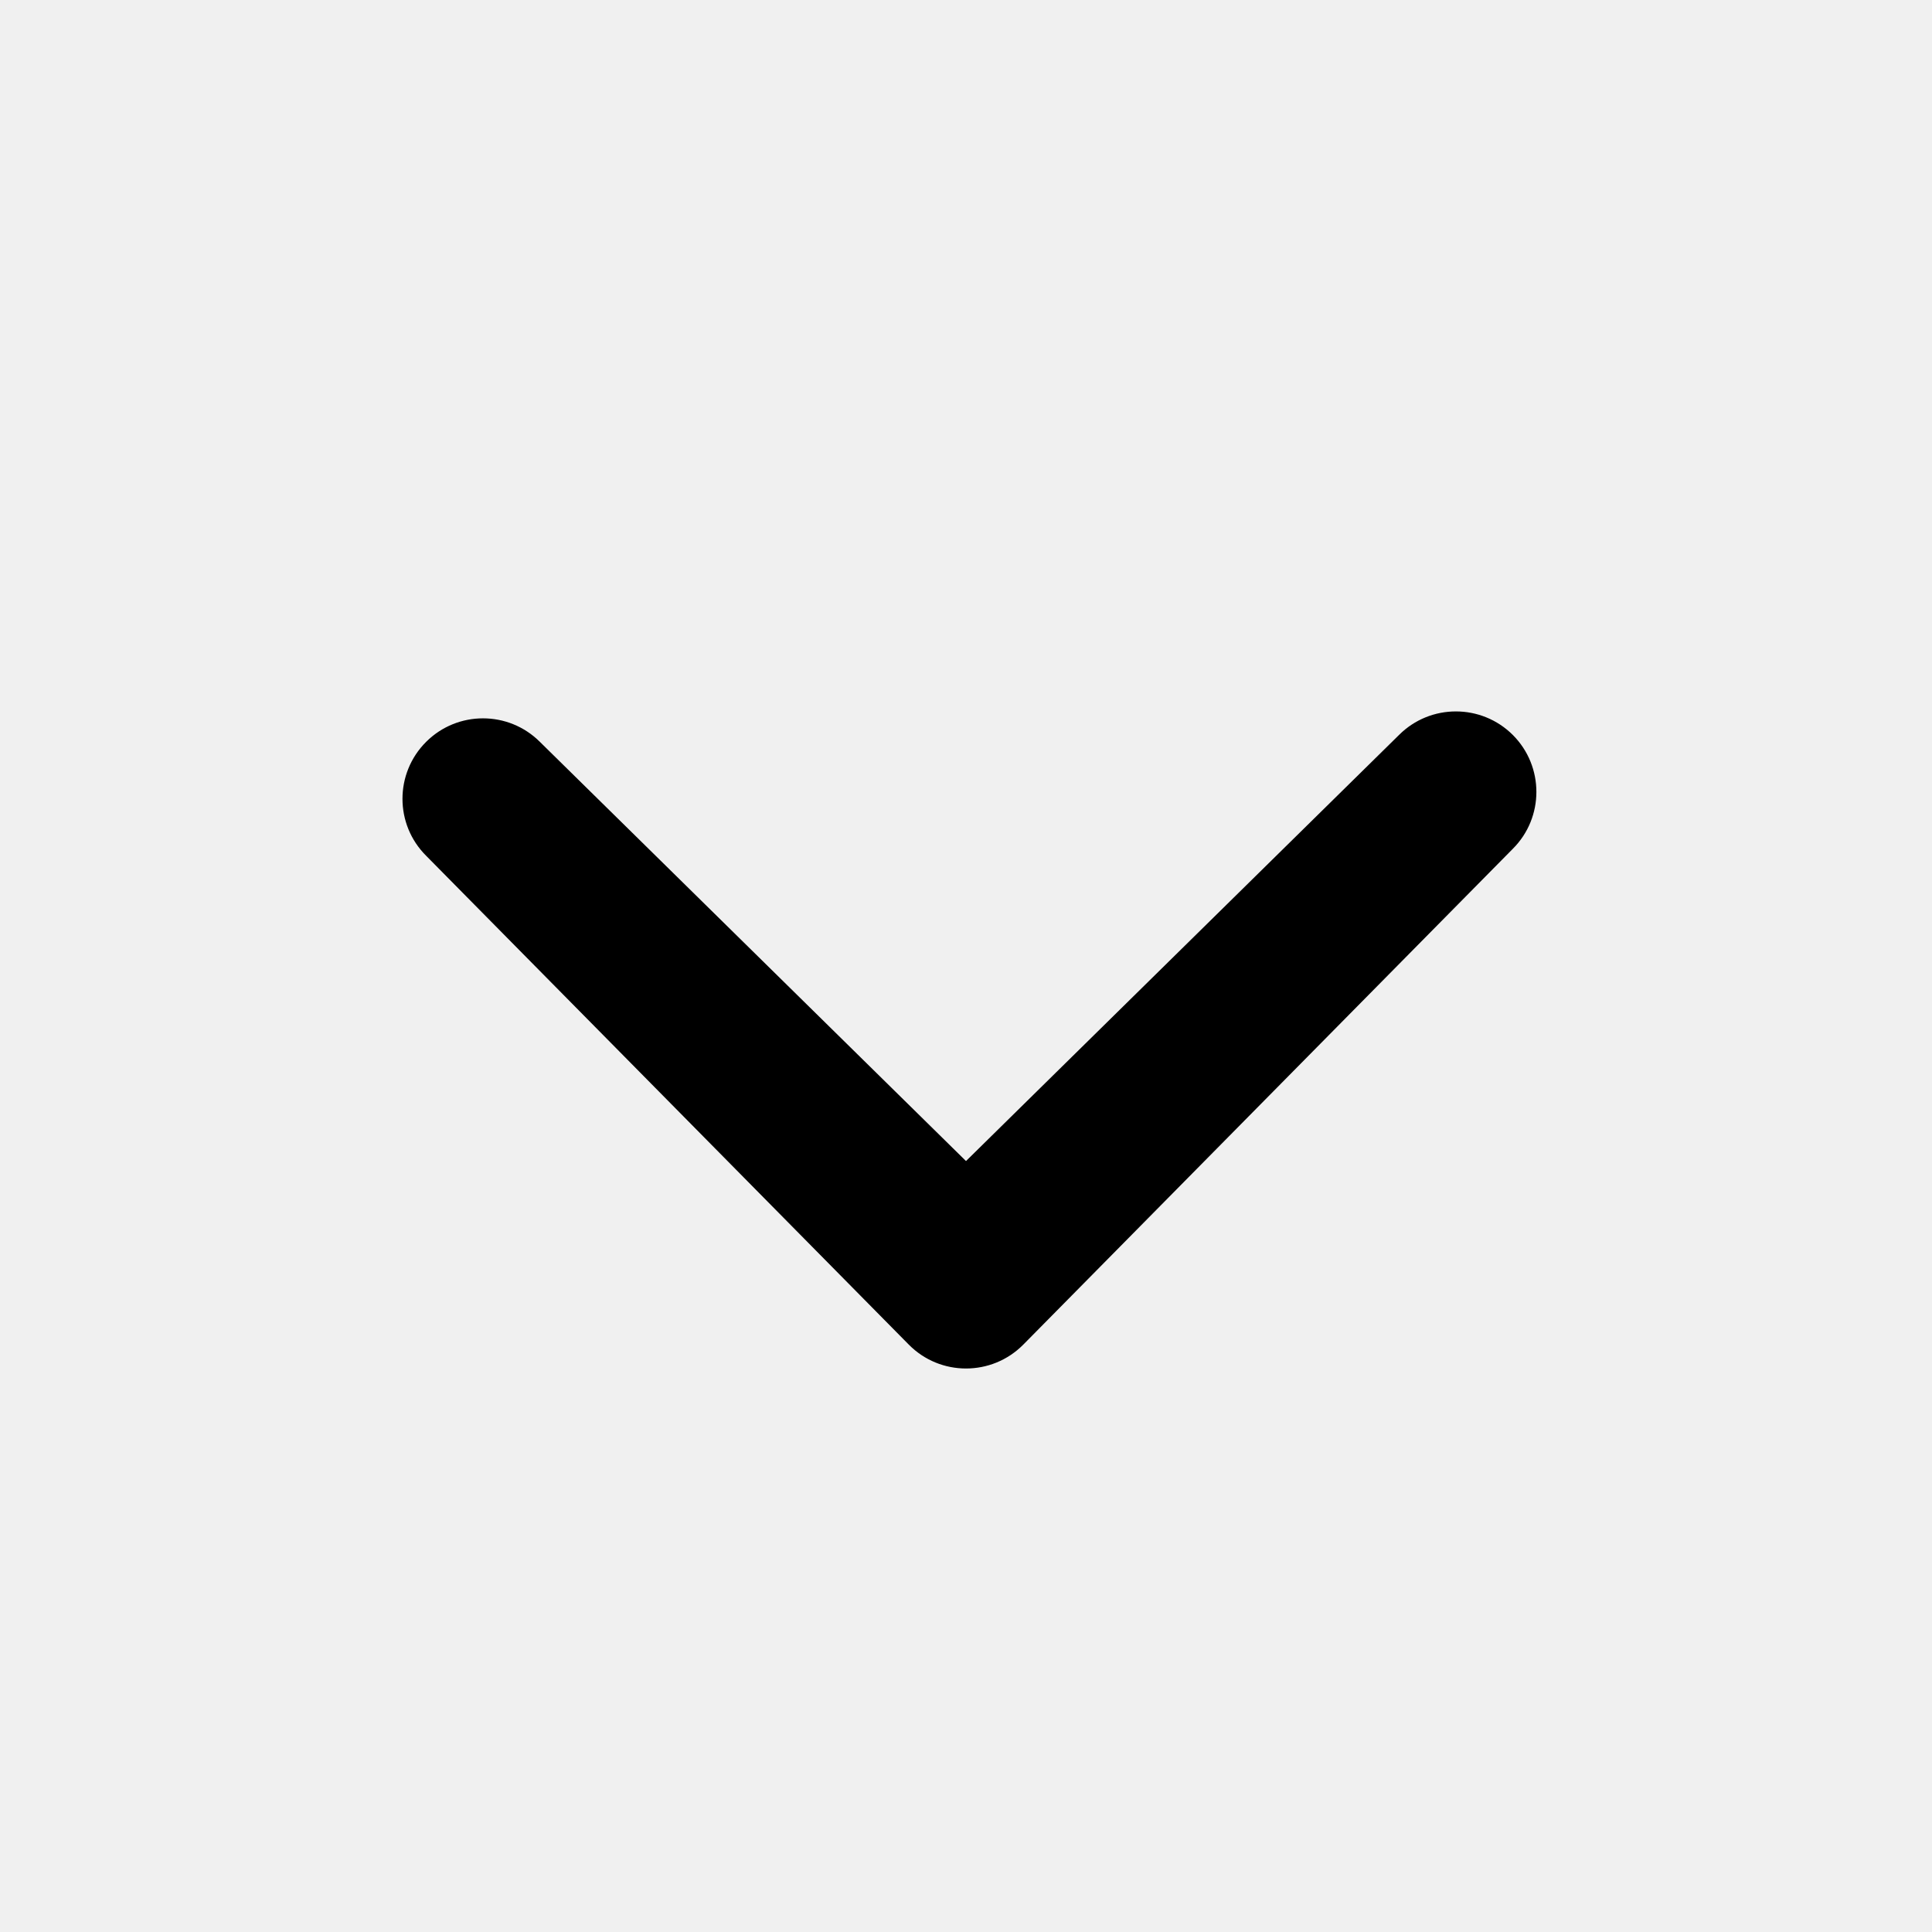
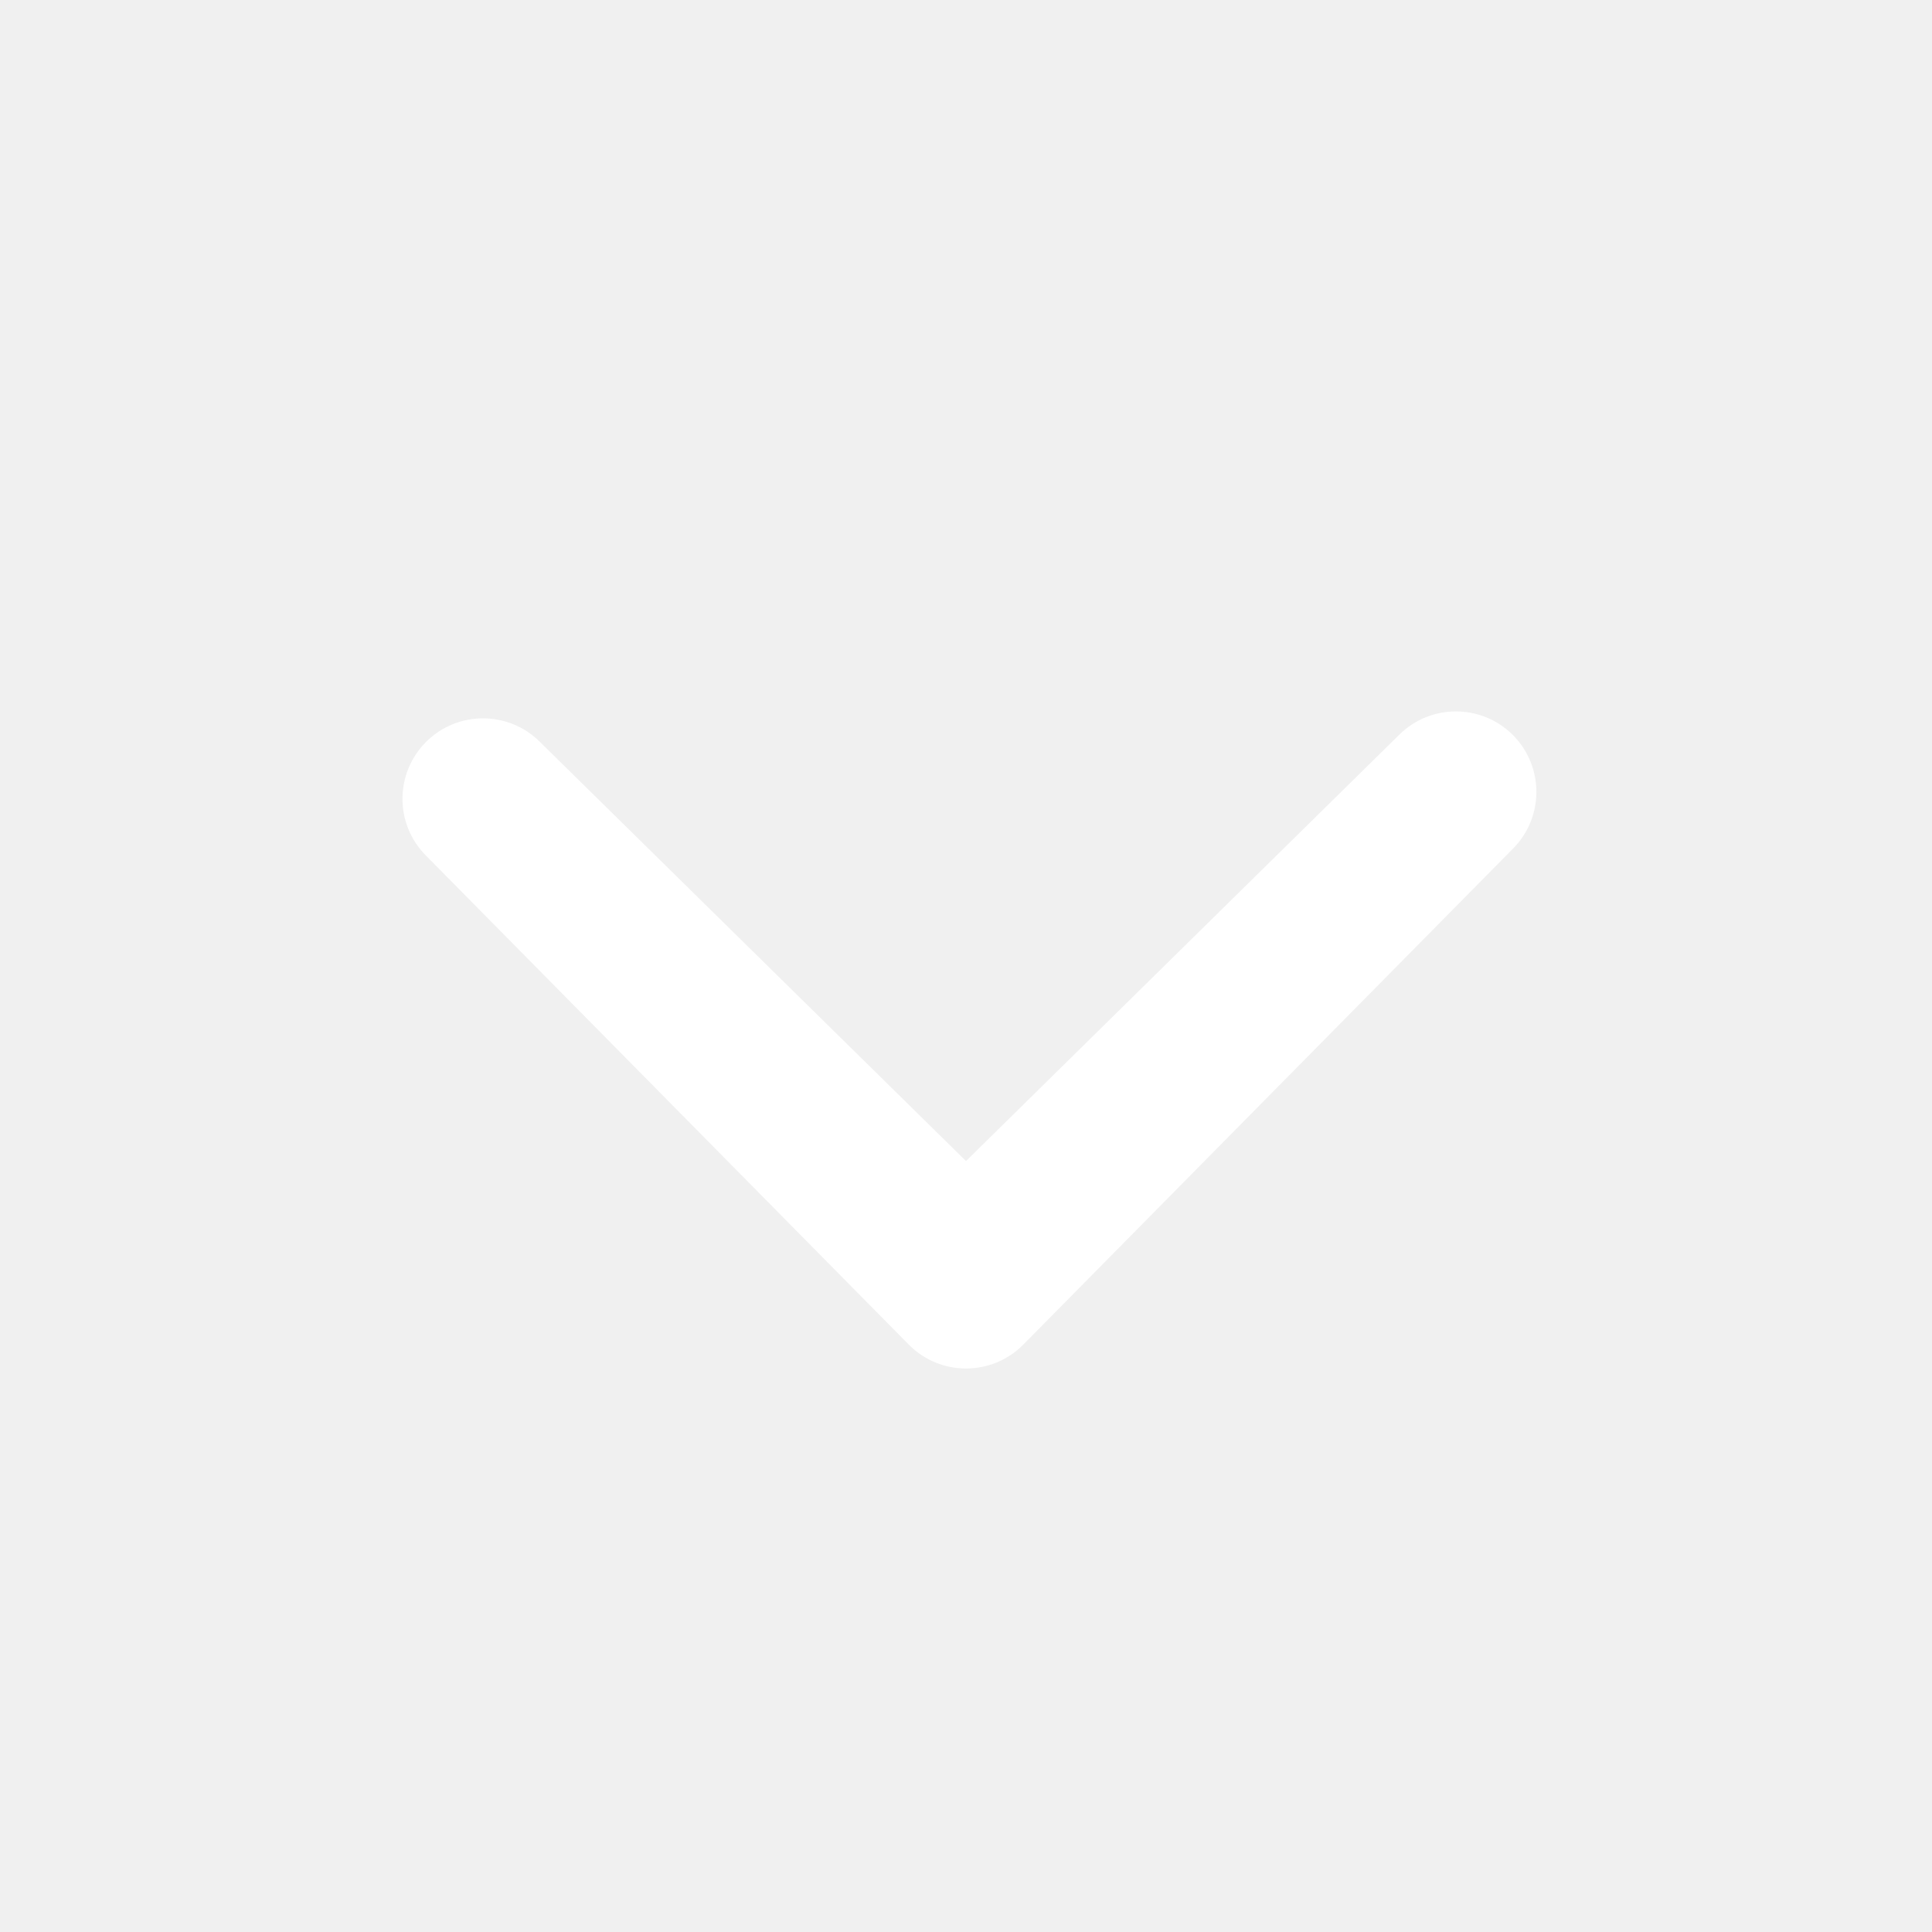
<svg xmlns="http://www.w3.org/2000/svg" width="24" height="24" viewBox="0 0 24 24" fill="none">
-   <path d="M18.793 10.544L12.712 16.703C12.32 17.099 11.68 17.099 11.289 16.703L5.293 10.63C4.902 10.24 4.902 9.607 5.293 9.216C5.683 8.826 6.317 8.826 6.707 9.216L12 14.423L17.379 9.13C17.769 8.74 18.402 8.74 18.793 9.13C19.183 9.521 19.183 10.154 18.793 10.544Z" fill="black" />
+   <path d="M18.793 10.544L12.712 16.703C12.32 17.099 11.68 17.099 11.289 16.703L5.293 10.63C4.902 10.24 4.902 9.607 5.293 9.216C5.683 8.826 6.317 8.826 6.707 9.216L12 14.423L17.379 9.13C17.769 8.74 18.402 8.74 18.793 9.13C19.183 9.521 19.183 10.154 18.793 10.544Z" fill="white" />
</svg>
